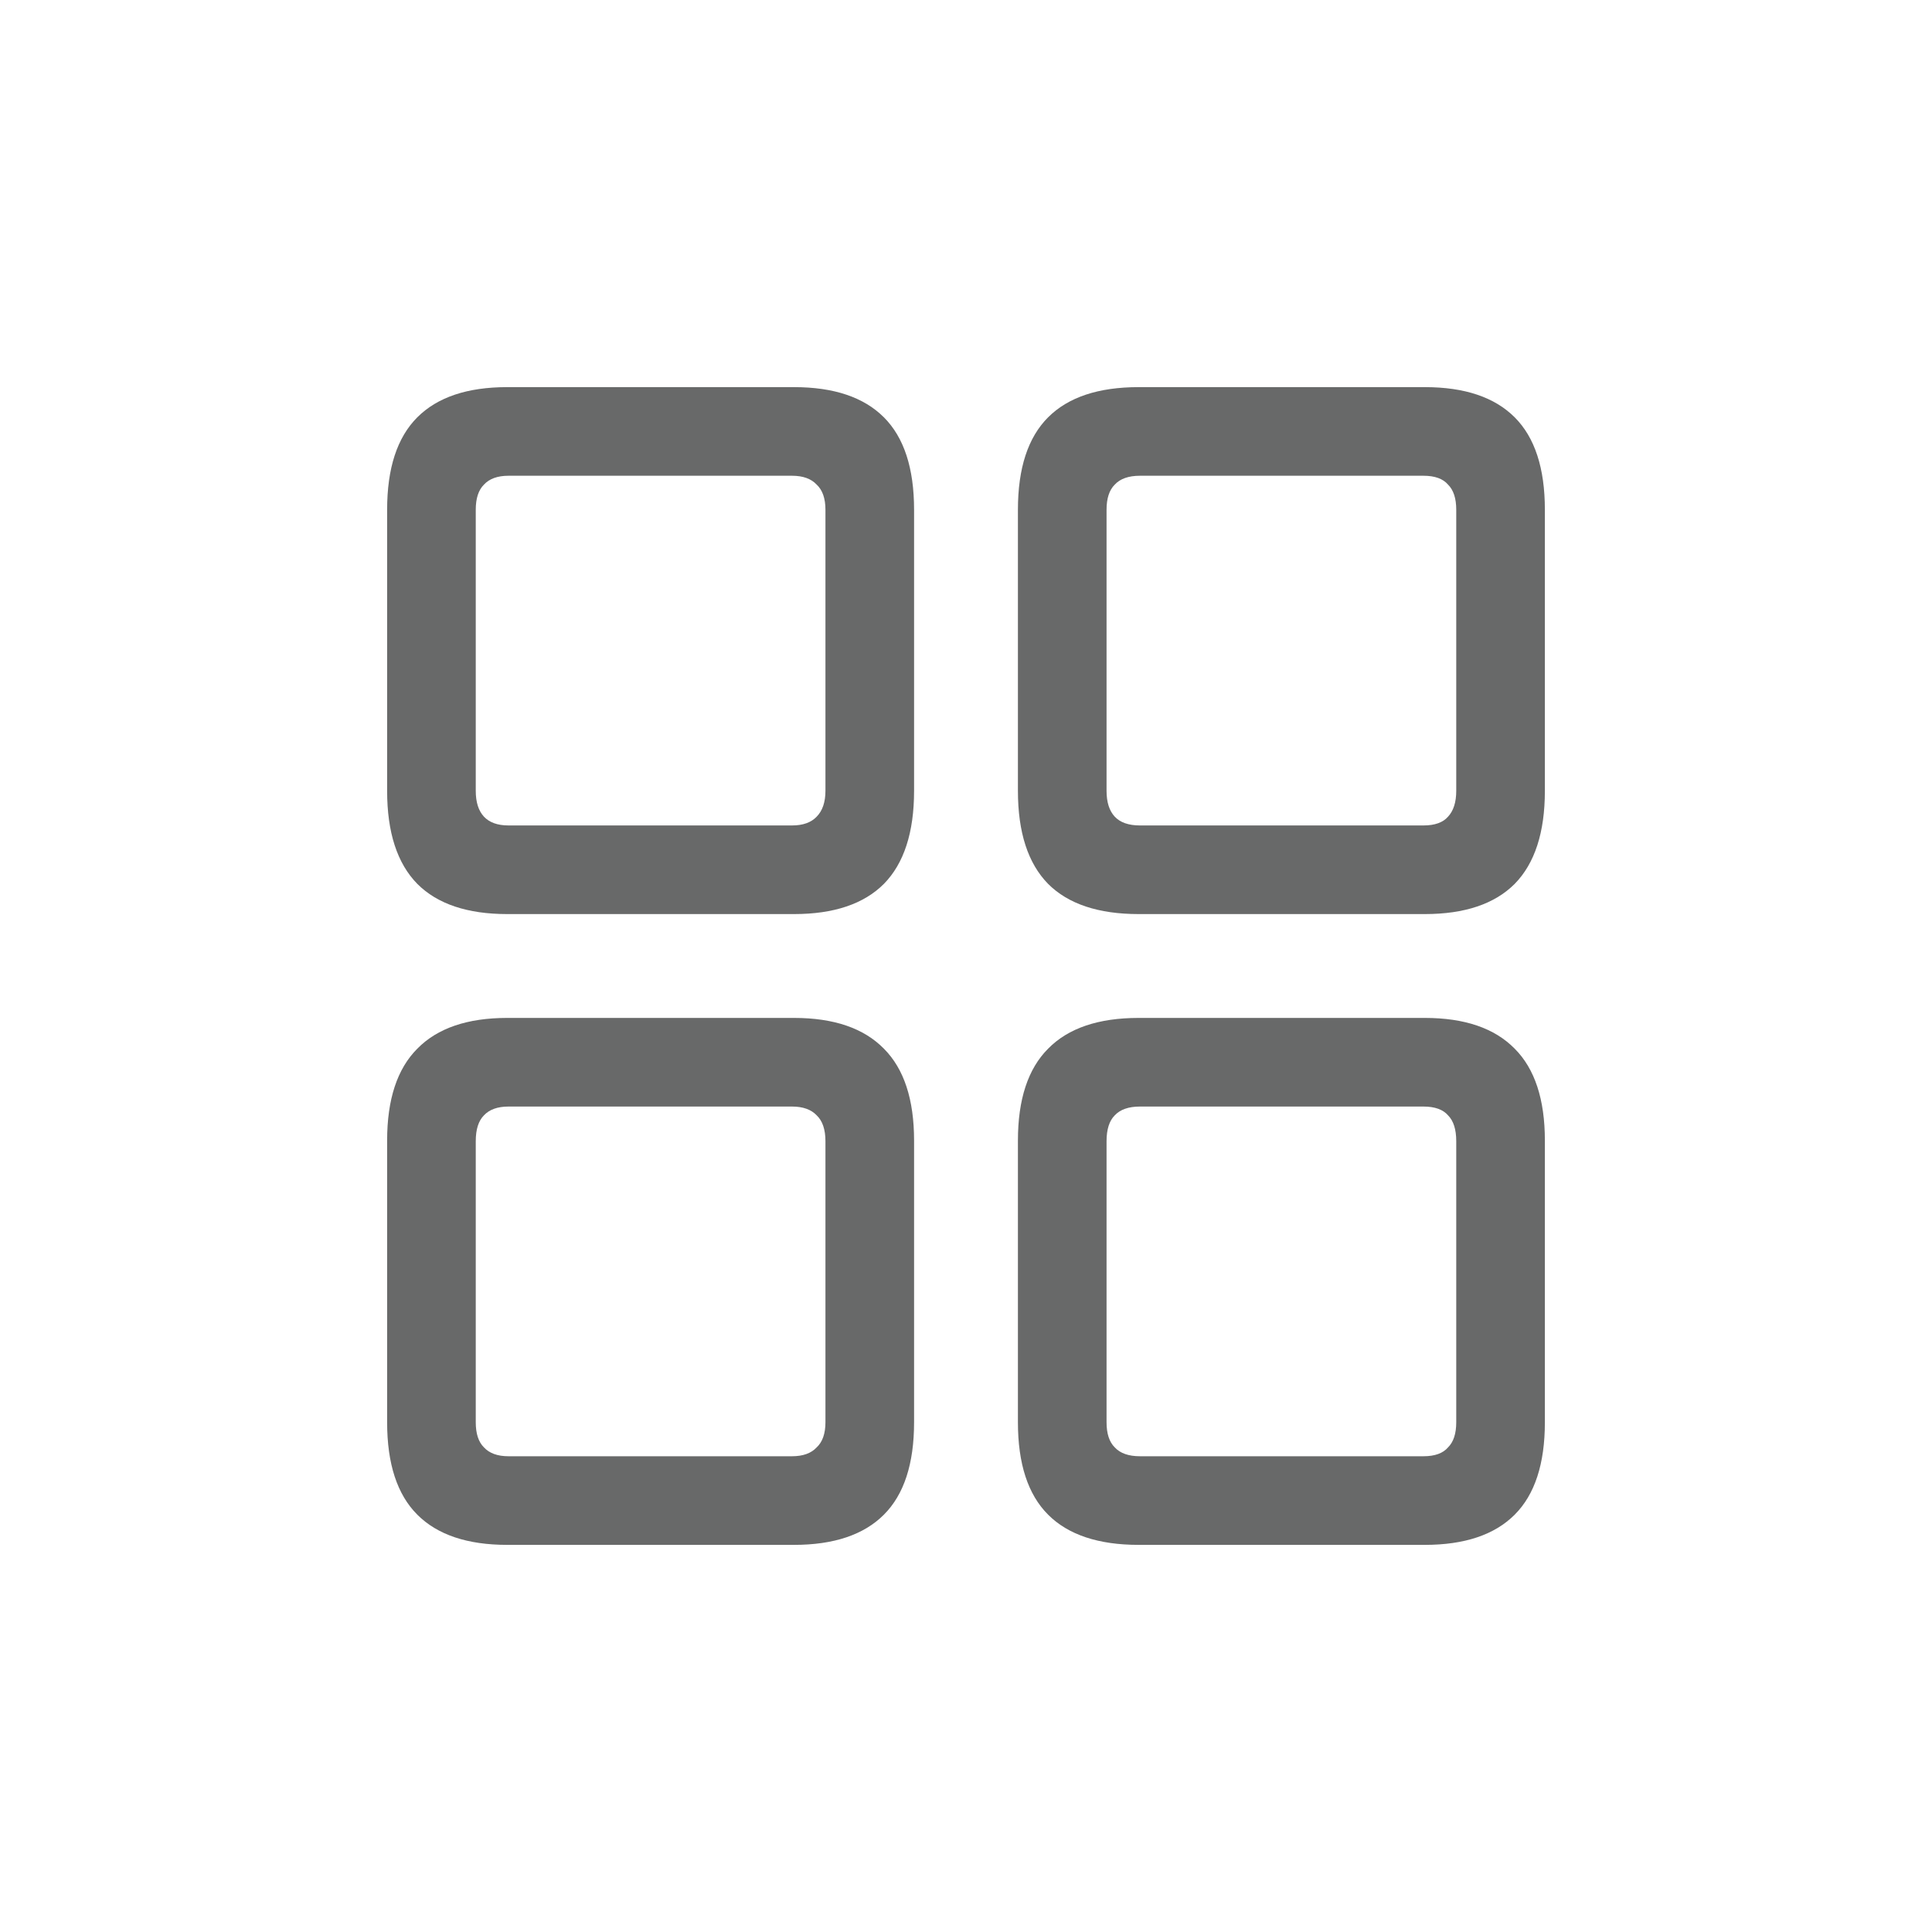
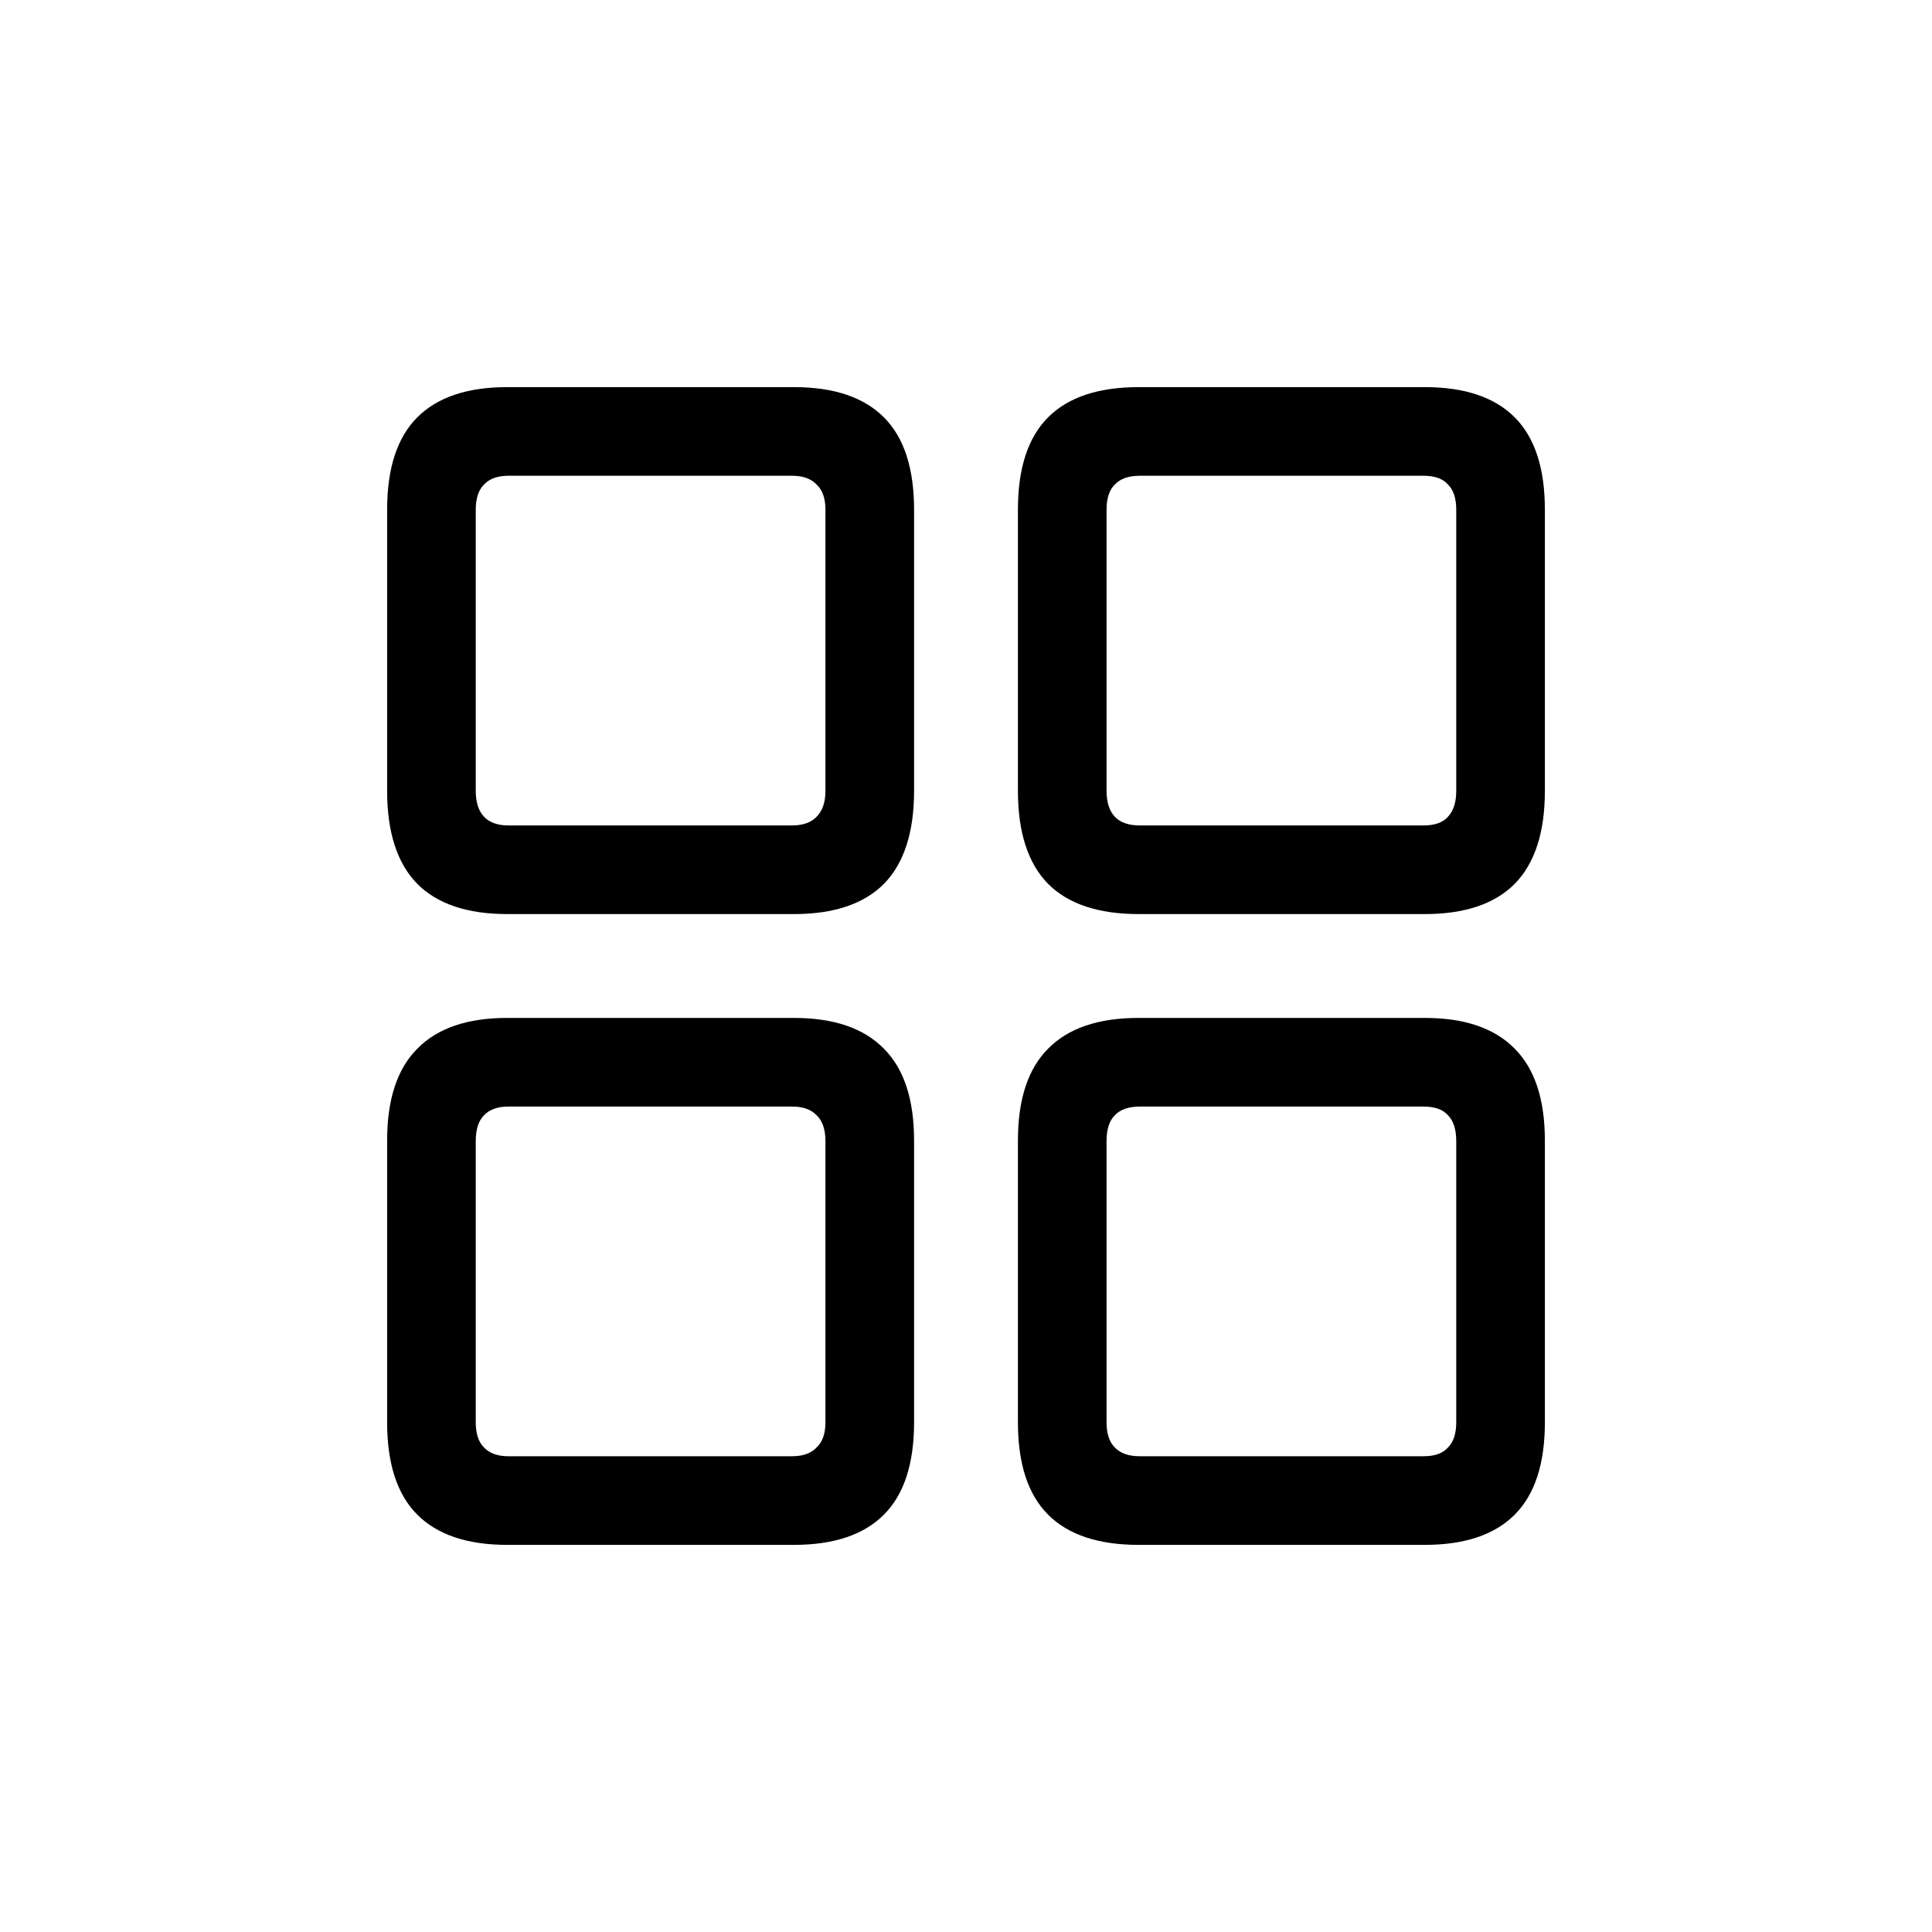
- <svg xmlns="http://www.w3.org/2000/svg" width="24" height="24" viewBox="0 0 24 24" fill="none">
-   <path d="M6.301 11.355C5.806 11.355 5.434 11.23 5.184 10.98C4.934 10.725 4.809 10.34 4.809 9.824V6.332C4.809 5.816 4.934 5.434 5.184 5.184C5.434 4.934 5.806 4.809 6.301 4.809H9.863C10.358 4.809 10.73 4.934 10.98 5.184C11.23 5.434 11.355 5.816 11.355 6.332V9.824C11.355 10.34 11.23 10.725 10.98 10.98C10.73 11.23 10.358 11.355 9.863 11.355H6.301ZM6.316 10.254H9.84C9.975 10.254 10.077 10.217 10.145 10.145C10.217 10.072 10.254 9.965 10.254 9.824V6.332C10.254 6.191 10.217 6.087 10.145 6.02C10.077 5.947 9.975 5.91 9.84 5.91H6.316C6.181 5.91 6.079 5.947 6.012 6.02C5.944 6.087 5.91 6.191 5.91 6.332V9.824C5.91 9.965 5.944 10.072 6.012 10.145C6.079 10.217 6.181 10.254 6.316 10.254ZM14.145 11.355C13.645 11.355 13.27 11.23 13.02 10.98C12.77 10.725 12.645 10.34 12.645 9.824V6.332C12.645 5.816 12.77 5.434 13.02 5.184C13.27 4.934 13.645 4.809 14.145 4.809H17.699C18.194 4.809 18.566 4.934 18.816 5.184C19.066 5.434 19.191 5.816 19.191 6.332V9.824C19.191 10.34 19.066 10.725 18.816 10.98C18.566 11.23 18.194 11.355 17.699 11.355H14.145ZM14.16 10.254H17.684C17.824 10.254 17.926 10.217 17.988 10.145C18.056 10.072 18.09 9.965 18.09 9.824V6.332C18.09 6.191 18.056 6.087 17.988 6.02C17.926 5.947 17.824 5.91 17.684 5.91H14.16C14.02 5.91 13.915 5.947 13.848 6.02C13.78 6.087 13.746 6.191 13.746 6.332V9.824C13.746 9.965 13.78 10.072 13.848 10.145C13.915 10.217 14.02 10.254 14.16 10.254ZM6.301 19.191C5.806 19.191 5.434 19.066 5.184 18.816C4.934 18.566 4.809 18.184 4.809 17.668V14.168C4.809 13.658 4.934 13.277 5.184 13.027C5.434 12.772 5.806 12.645 6.301 12.645H9.863C10.358 12.645 10.73 12.772 10.98 13.027C11.23 13.277 11.355 13.658 11.355 14.168V17.668C11.355 18.184 11.23 18.566 10.98 18.816C10.73 19.066 10.358 19.191 9.863 19.191H6.301ZM6.316 18.09H9.84C9.975 18.09 10.077 18.053 10.145 17.98C10.217 17.913 10.254 17.809 10.254 17.668V14.176C10.254 14.03 10.217 13.923 10.145 13.855C10.077 13.783 9.975 13.746 9.84 13.746H6.316C6.181 13.746 6.079 13.783 6.012 13.855C5.944 13.923 5.91 14.03 5.91 14.176V17.668C5.91 17.809 5.944 17.913 6.012 17.98C6.079 18.053 6.181 18.09 6.316 18.09ZM14.145 19.191C13.645 19.191 13.27 19.066 13.02 18.816C12.77 18.566 12.645 18.184 12.645 17.668V14.168C12.645 13.658 12.77 13.277 13.02 13.027C13.27 12.772 13.645 12.645 14.145 12.645H17.699C18.194 12.645 18.566 12.772 18.816 13.027C19.066 13.277 19.191 13.658 19.191 14.168V17.668C19.191 18.184 19.066 18.566 18.816 18.816C18.566 19.066 18.194 19.191 17.699 19.191H14.145ZM14.16 18.09H17.684C17.824 18.09 17.926 18.053 17.988 17.98C18.056 17.913 18.09 17.809 18.09 17.668V14.176C18.09 14.03 18.056 13.923 17.988 13.855C17.926 13.783 17.824 13.746 17.684 13.746H14.16C14.02 13.746 13.915 13.783 13.848 13.855C13.78 13.923 13.746 14.03 13.746 14.176V17.668C13.746 17.809 13.78 17.913 13.848 17.98C13.915 18.053 14.02 18.09 14.16 18.09Z" fill="#686969" />
+ <svg xmlns="http://www.w3.org/2000/svg" viewBox="0 0 24 24">
+   <path d="M6.301 11.355C5.806 11.355 5.434 11.23 5.184 10.98C4.934 10.725 4.809 10.34 4.809 9.824V6.332C4.809 5.816 4.934 5.434 5.184 5.184C5.434 4.934 5.806 4.809 6.301 4.809H9.863C10.358 4.809 10.73 4.934 10.98 5.184C11.23 5.434 11.355 5.816 11.355 6.332V9.824C11.355 10.34 11.23 10.725 10.98 10.98C10.73 11.23 10.358 11.355 9.863 11.355H6.301ZM6.316 10.254H9.84C9.975 10.254 10.077 10.217 10.145 10.145C10.217 10.072 10.254 9.965 10.254 9.824V6.332C10.254 6.191 10.217 6.087 10.145 6.02C10.077 5.947 9.975 5.91 9.84 5.91H6.316C6.181 5.91 6.079 5.947 6.012 6.02C5.944 6.087 5.91 6.191 5.91 6.332V9.824C5.91 9.965 5.944 10.072 6.012 10.145C6.079 10.217 6.181 10.254 6.316 10.254ZM14.145 11.355C13.645 11.355 13.27 11.23 13.02 10.98C12.77 10.725 12.645 10.34 12.645 9.824V6.332C12.645 5.816 12.77 5.434 13.02 5.184C13.27 4.934 13.645 4.809 14.145 4.809H17.699C18.194 4.809 18.566 4.934 18.816 5.184C19.066 5.434 19.191 5.816 19.191 6.332V9.824C19.191 10.34 19.066 10.725 18.816 10.98C18.566 11.23 18.194 11.355 17.699 11.355H14.145ZM14.16 10.254H17.684C17.824 10.254 17.926 10.217 17.988 10.145C18.056 10.072 18.09 9.965 18.09 9.824V6.332C18.09 6.191 18.056 6.087 17.988 6.02C17.926 5.947 17.824 5.91 17.684 5.91H14.16C14.02 5.91 13.915 5.947 13.848 6.02C13.78 6.087 13.746 6.191 13.746 6.332V9.824C13.746 9.965 13.78 10.072 13.848 10.145C13.915 10.217 14.02 10.254 14.16 10.254ZM6.301 19.191C5.806 19.191 5.434 19.066 5.184 18.816C4.934 18.566 4.809 18.184 4.809 17.668V14.168C4.809 13.658 4.934 13.277 5.184 13.027C5.434 12.772 5.806 12.645 6.301 12.645H9.863C10.358 12.645 10.73 12.772 10.98 13.027C11.23 13.277 11.355 13.658 11.355 14.168V17.668C11.355 18.184 11.23 18.566 10.98 18.816C10.73 19.066 10.358 19.191 9.863 19.191H6.301ZM6.316 18.09H9.84C9.975 18.09 10.077 18.053 10.145 17.98C10.217 17.913 10.254 17.809 10.254 17.668V14.176C10.254 14.03 10.217 13.923 10.145 13.855C10.077 13.783 9.975 13.746 9.84 13.746H6.316C6.181 13.746 6.079 13.783 6.012 13.855C5.944 13.923 5.91 14.03 5.91 14.176V17.668C5.91 17.809 5.944 17.913 6.012 17.98C6.079 18.053 6.181 18.09 6.316 18.09ZM14.145 19.191C13.645 19.191 13.27 19.066 13.02 18.816C12.77 18.566 12.645 18.184 12.645 17.668V14.168C12.645 13.658 12.77 13.277 13.02 13.027C13.27 12.772 13.645 12.645 14.145 12.645H17.699C18.194 12.645 18.566 12.772 18.816 13.027C19.066 13.277 19.191 13.658 19.191 14.168V17.668C19.191 18.184 19.066 18.566 18.816 18.816C18.566 19.066 18.194 19.191 17.699 19.191H14.145ZM14.16 18.09H17.684C17.824 18.09 17.926 18.053 17.988 17.98C18.056 17.913 18.09 17.809 18.09 17.668V14.176C18.09 14.03 18.056 13.923 17.988 13.855C17.926 13.783 17.824 13.746 17.684 13.746H14.16C14.02 13.746 13.915 13.783 13.848 13.855C13.78 13.923 13.746 14.03 13.746 14.176V17.668C13.746 17.809 13.78 17.913 13.848 17.98C13.915 18.053 14.02 18.09 14.16 18.09Z" />
</svg>
